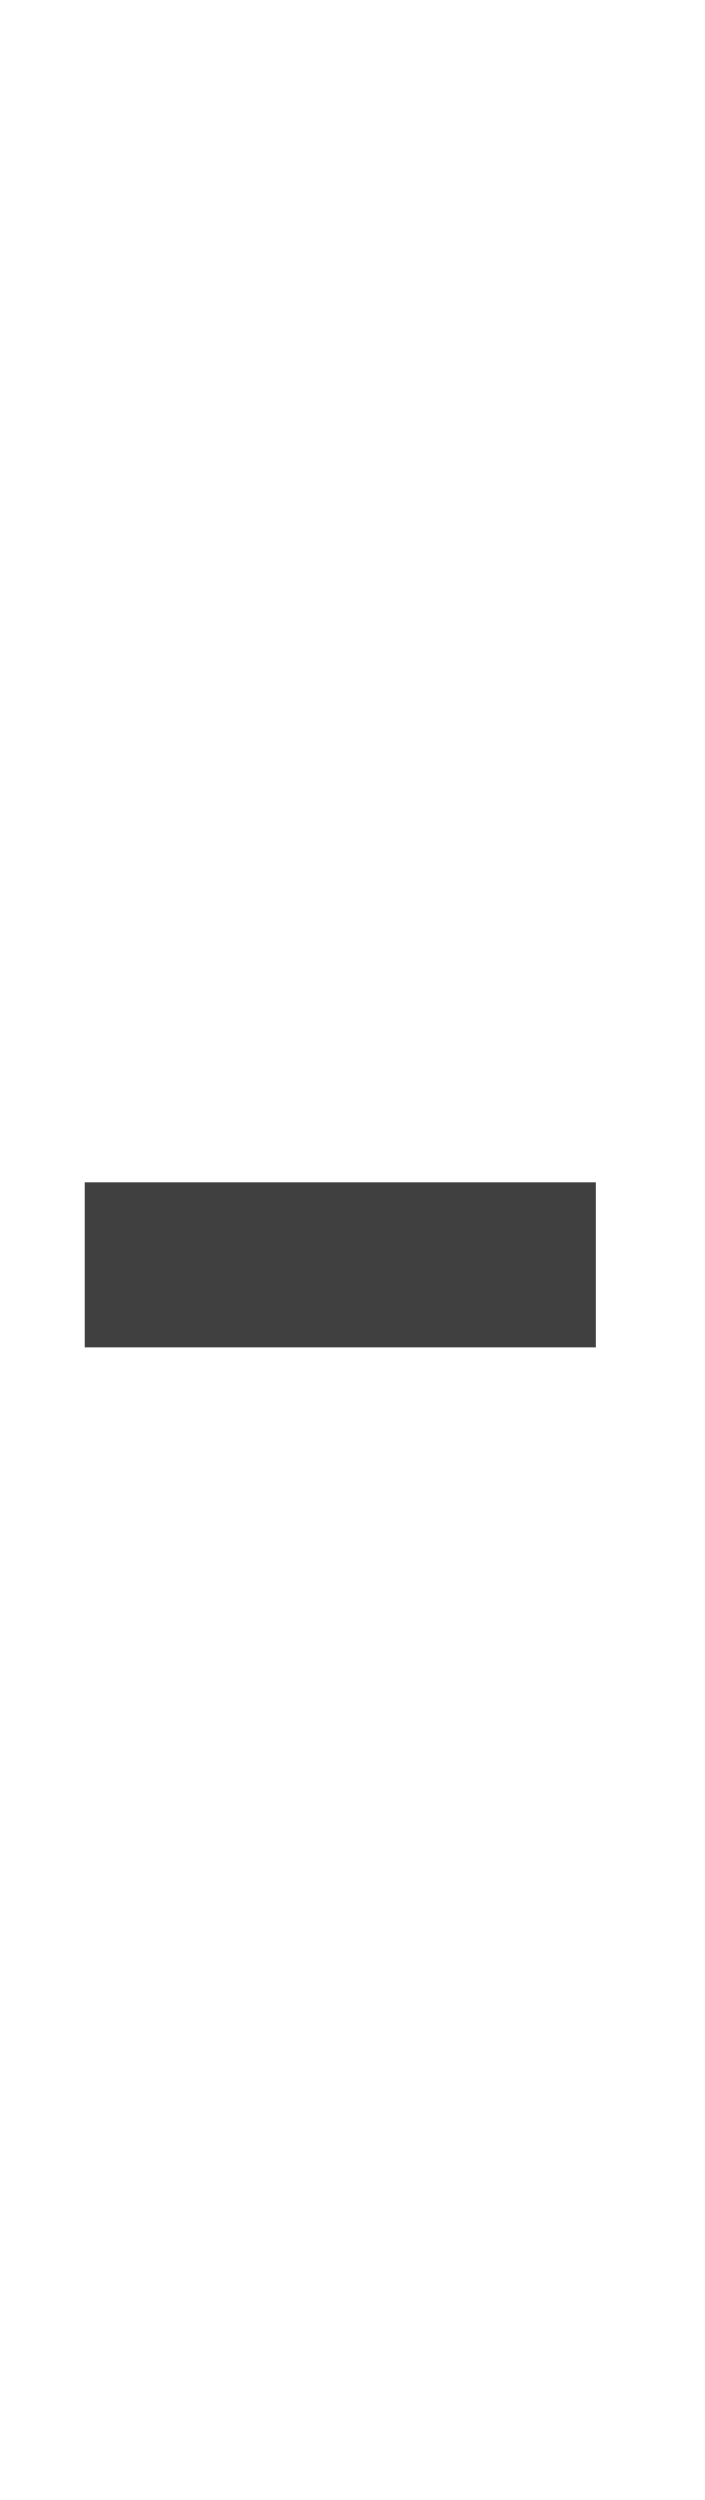
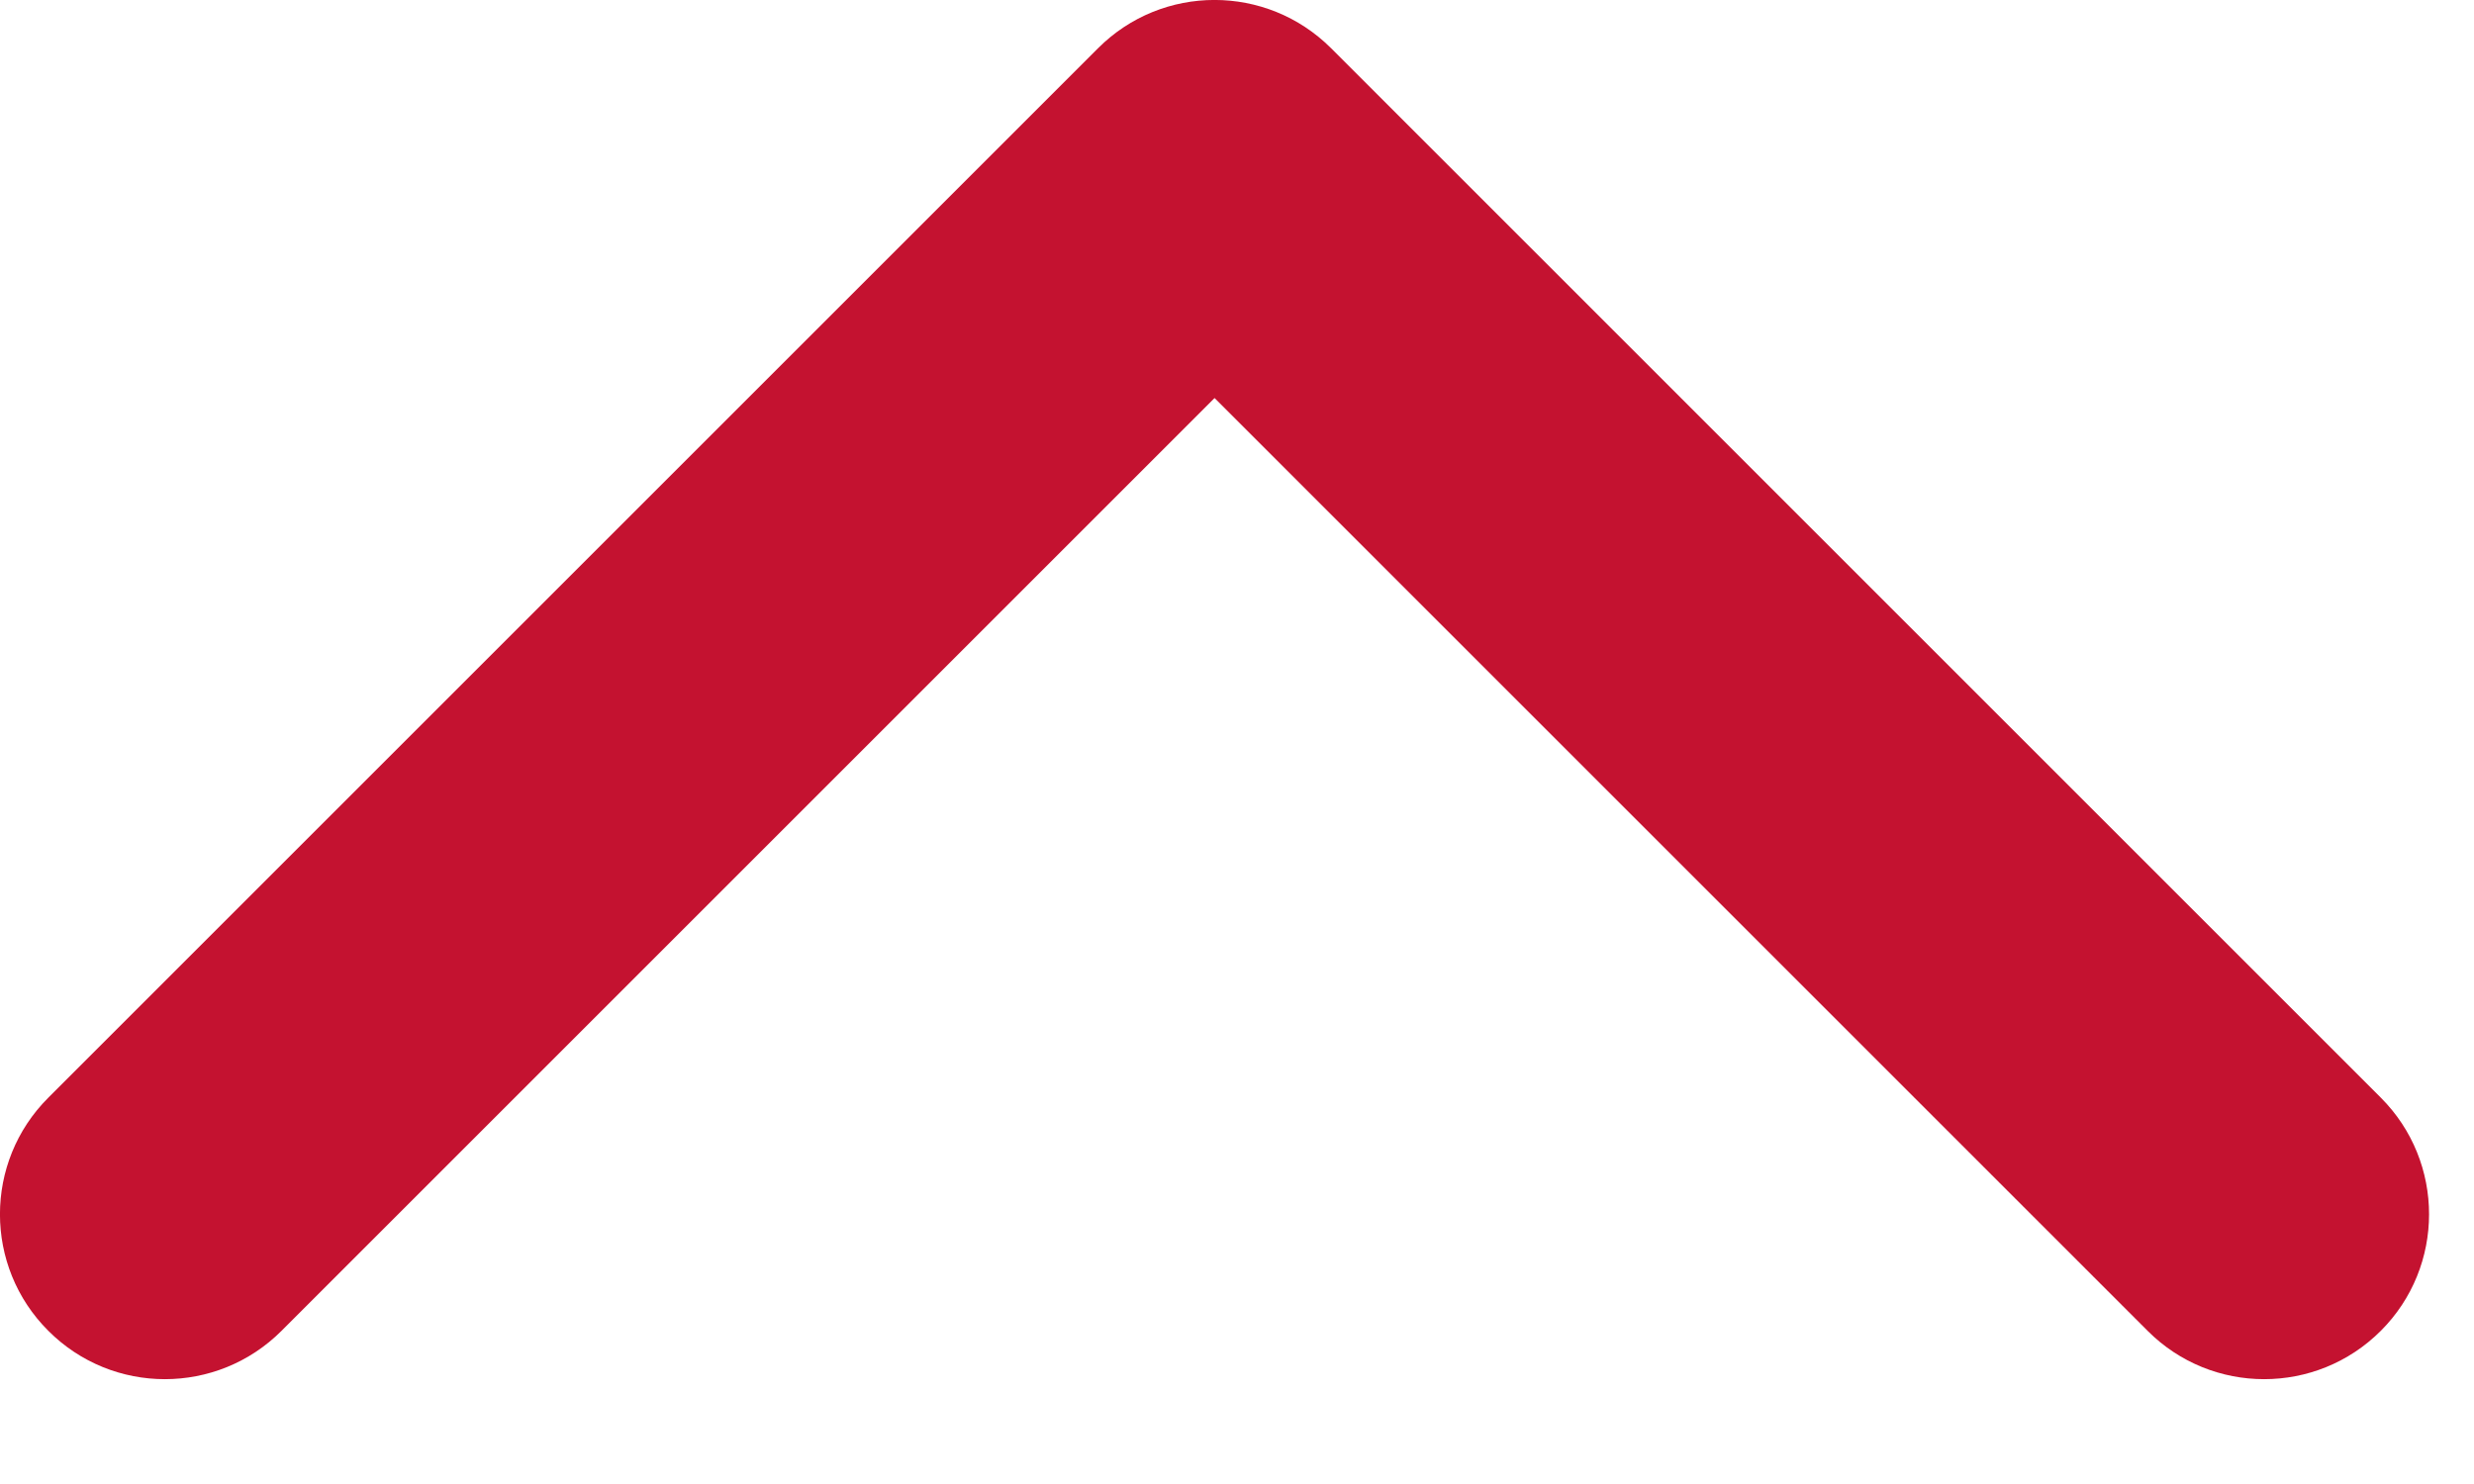
- <svg xmlns="http://www.w3.org/2000/svg" width="20" height="71" viewBox="0 0 20 71">
-   <text id="_-" data-name="-" transform="translate(0 52)" fill="#404040" font-size="60" font-family="CenturyGothic, Century Gothic">
-     <tspan x="0" y="0">-</tspan>
-   </text>
+ <svg xmlns="http://www.w3.org/2000/svg" width="15" height="9" viewBox="0 0 15 9" fill="none">
+   <path d="M8.071 0.293C7.68 -0.098 7.047 -0.098 6.657 0.293L0.293 6.657C-0.098 7.047 -0.098 7.681 0.293 8.071C0.683 8.462 1.316 8.462 1.707 8.071L7.364 2.414L13.021 8.071C13.411 8.462 14.044 8.462 14.435 8.071C14.825 7.681 14.825 7.047 14.435 6.657L8.071 0.293ZM7.364 2L8.364 2V1L7.364 1H6.364V2H7.364Z" fill="#C41230" />
</svg>
